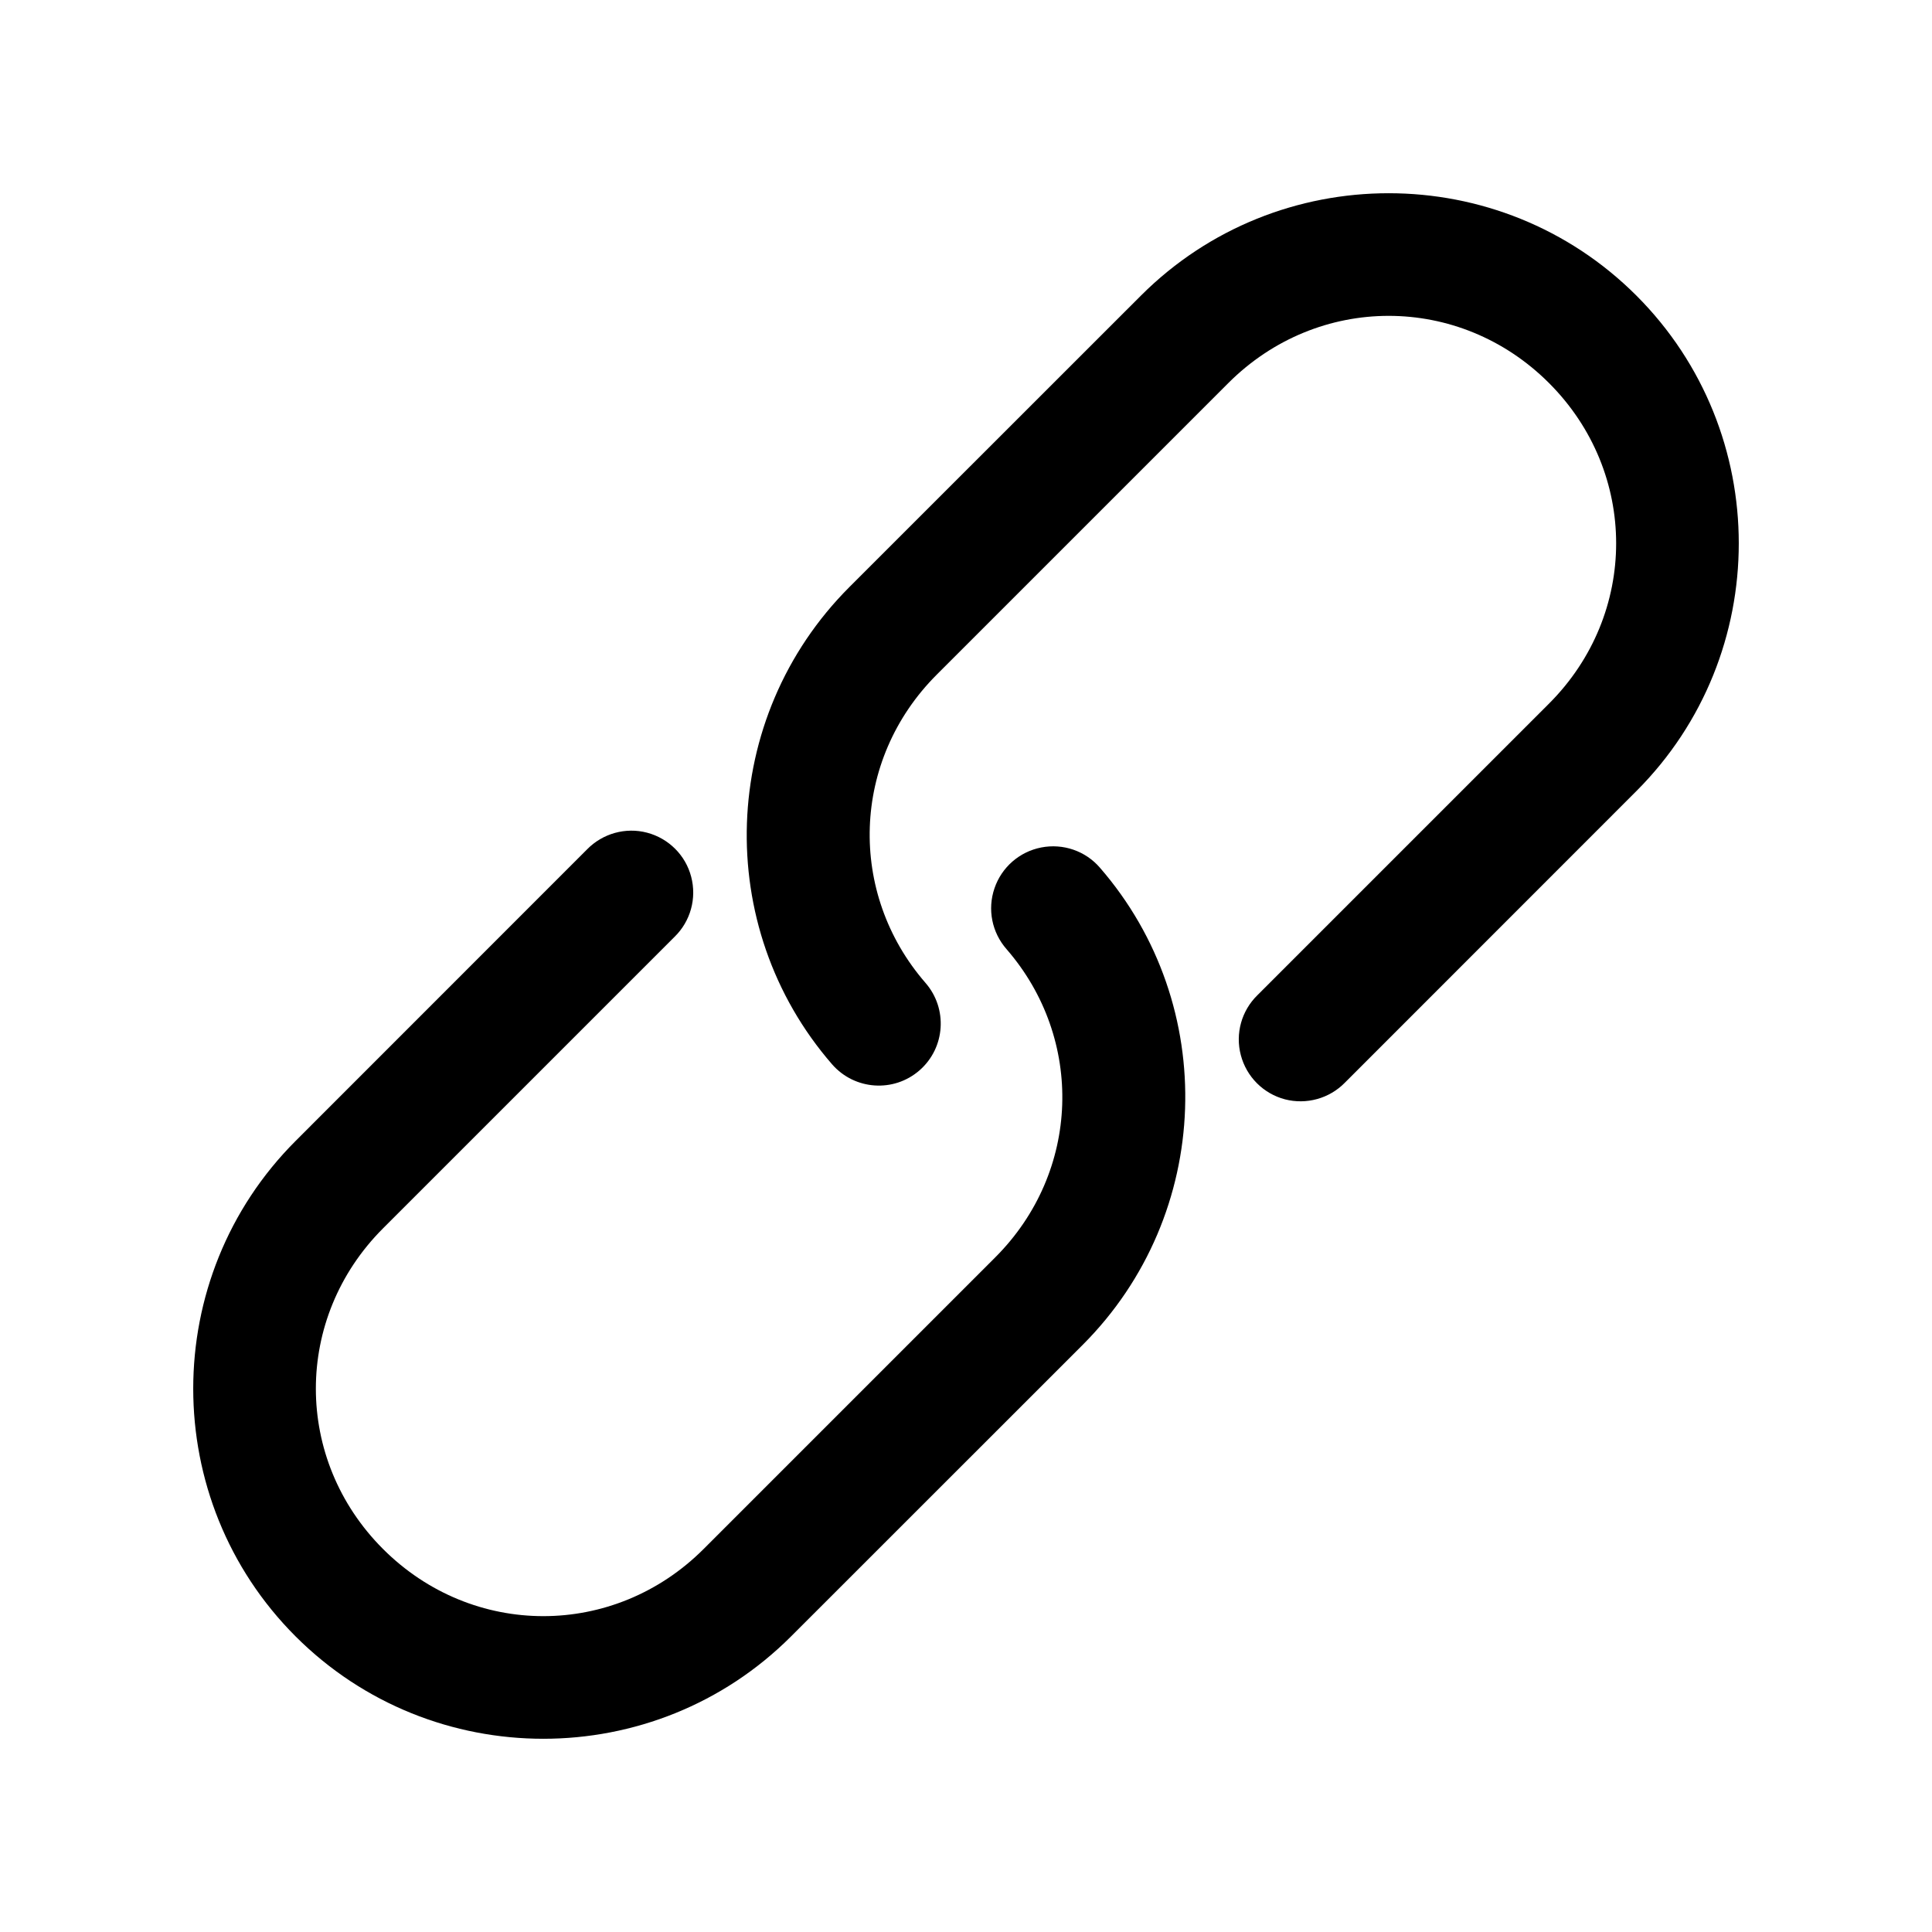
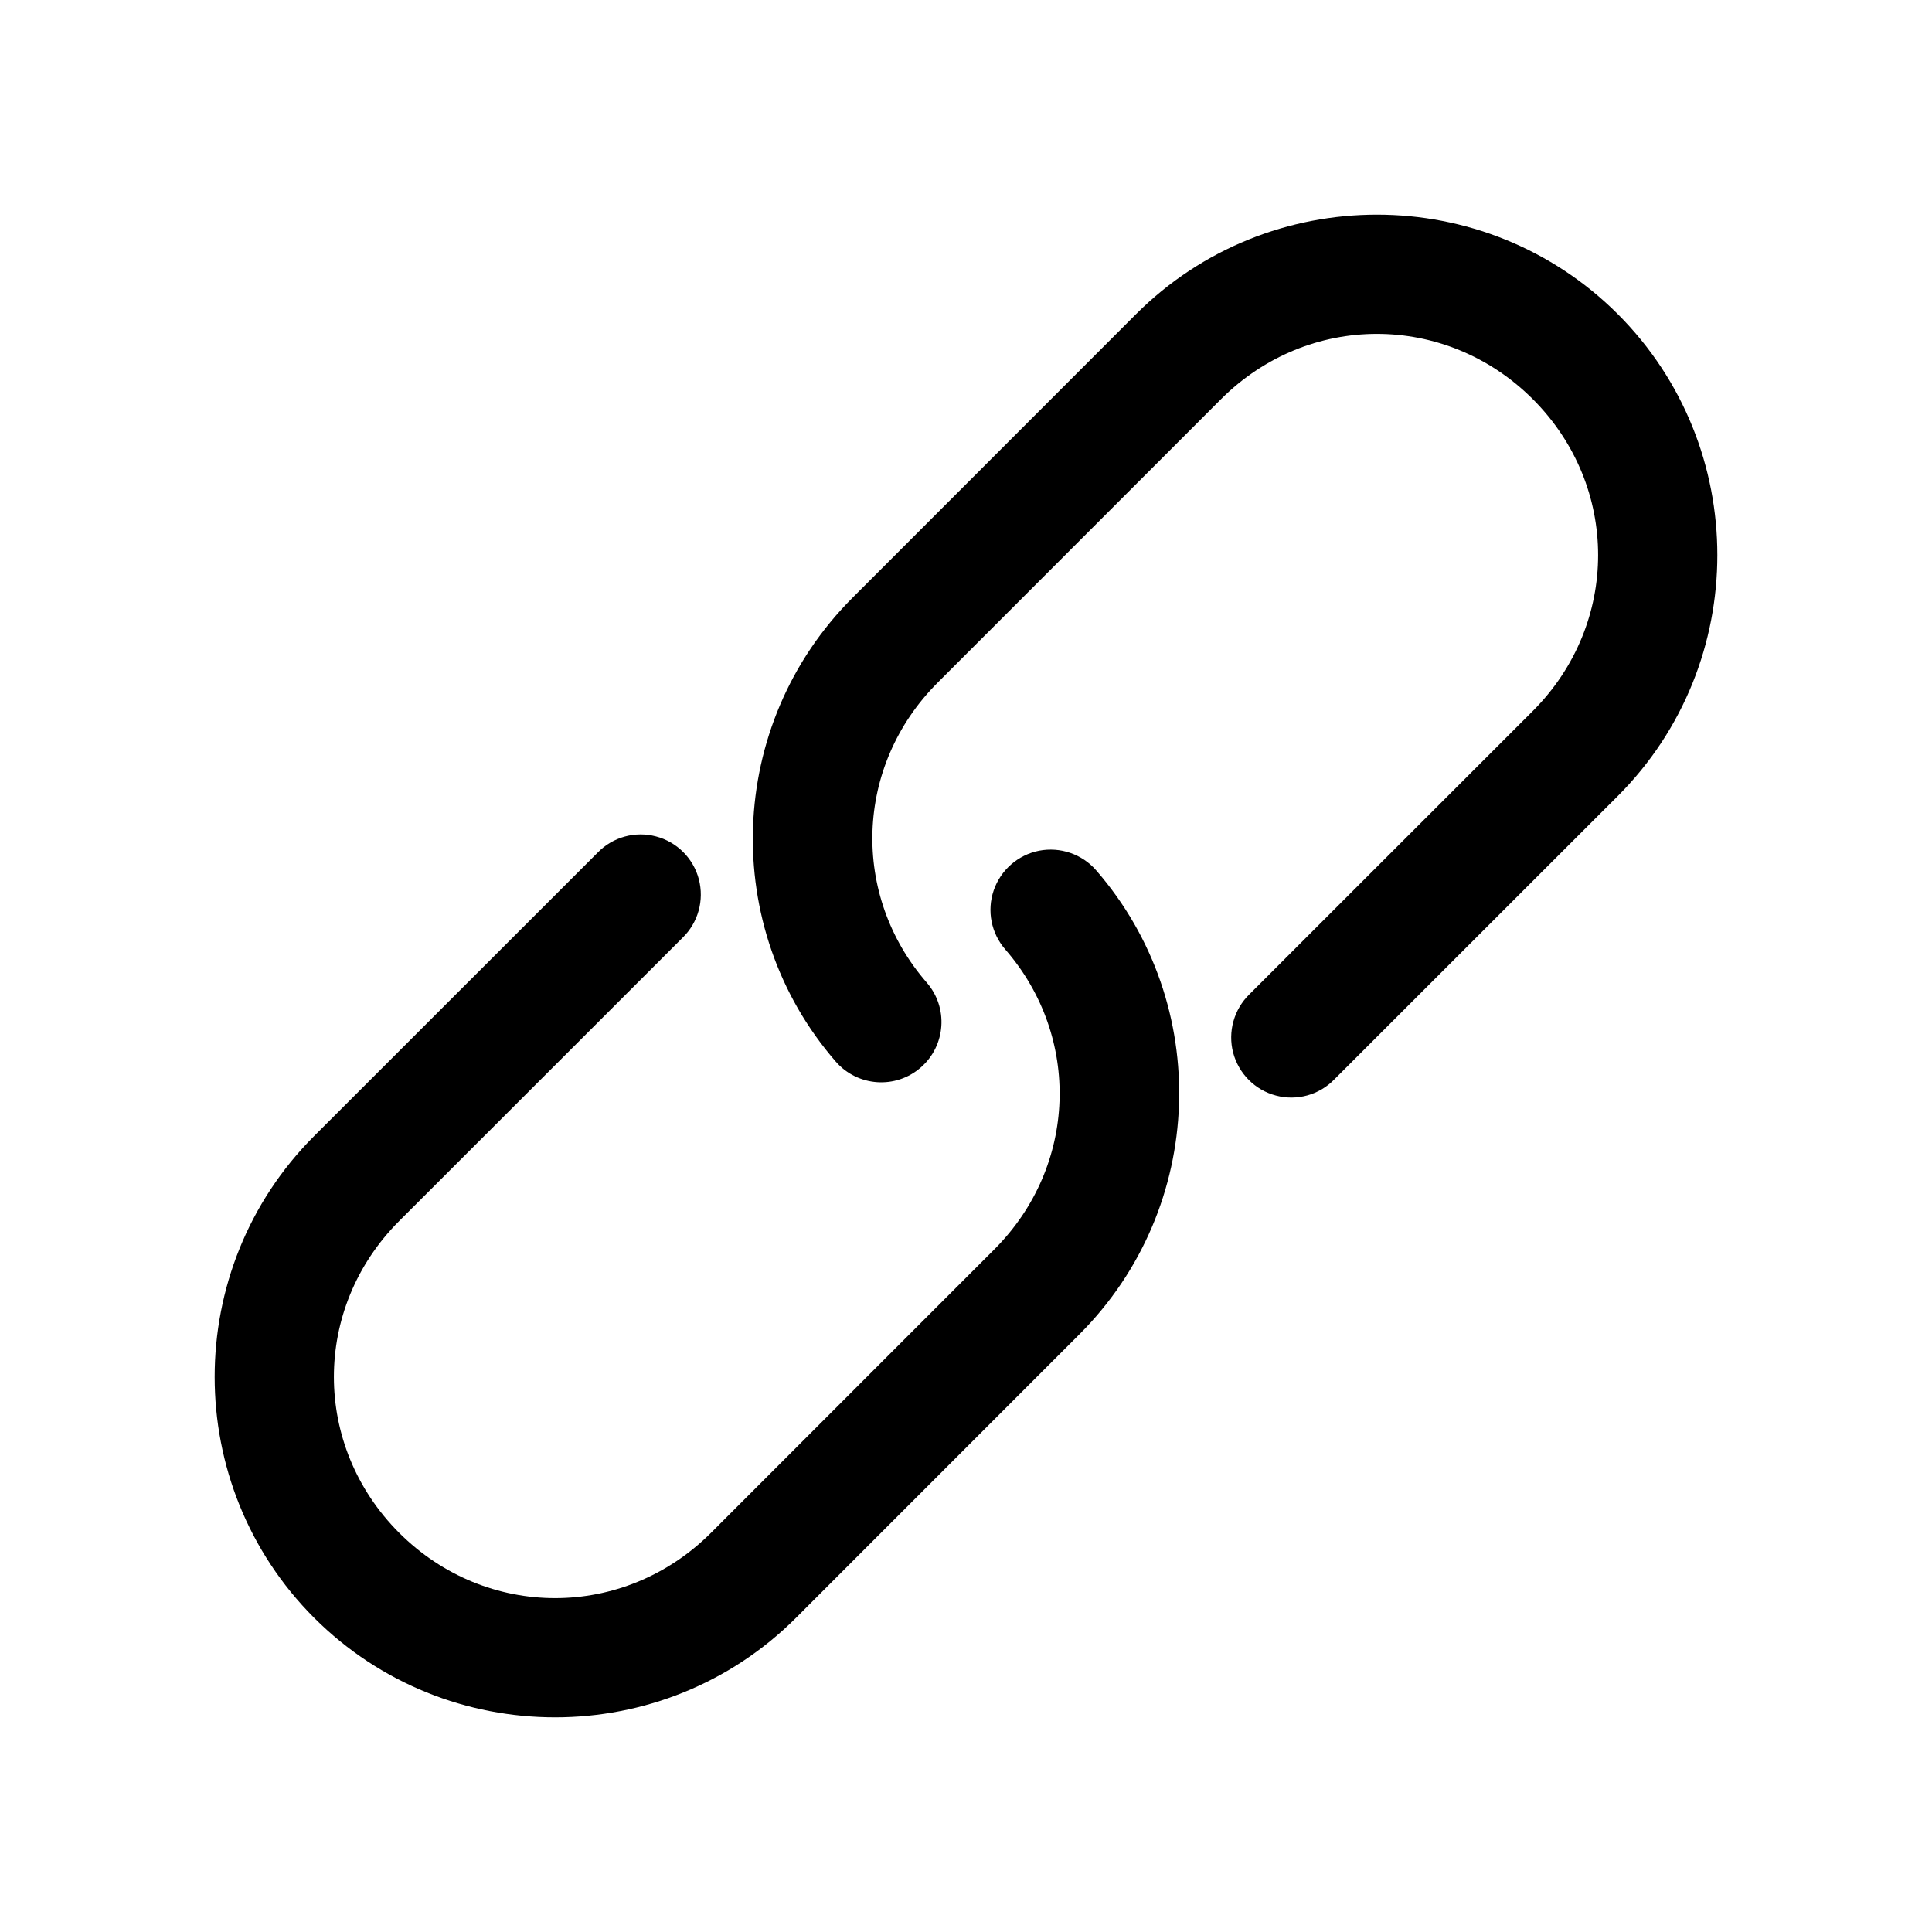
- <svg xmlns="http://www.w3.org/2000/svg" width="20px" height="20px" viewBox="0 0 20 20" version="1.1">
+ <svg xmlns="http://www.w3.org/2000/svg" width="18px" height="18px" viewBox="0 0 18 18" version="1.1">
  <defs />
  <g id="Android" stroke="none" stroke-width="1" fill="none" fill-rule="evenodd">
    <g id="link--small" fill-rule="nonzero" fill="#000000">
-       <path d="M3.06,11.811 C1.647,13.224 1.647,15.527 3.06,16.94 C4.473,18.353 6.776,18.353 8.189,16.94 L11.207,13.923 C12.559,12.571 12.624,10.406 11.386,8.982 C11.236,8.808 11.004,8.729 10.779,8.773 C10.553,8.817 10.369,8.978 10.295,9.195 C10.22,9.413 10.268,9.653 10.42,9.826 C11.226,10.754 11.189,12.131 10.302,13.017 L7.284,16.035 C6.357,16.962 4.892,16.962 3.965,16.035 C3.038,15.108 3.038,13.643 3.965,12.716 L6.983,9.698 C7.148,9.537 7.214,9.3 7.155,9.076 C7.097,8.853 6.922,8.679 6.699,8.62 C6.476,8.561 6.238,8.628 6.077,8.793 L3.06,11.811 L3.06,11.811 Z M8.793,6.077 C7.441,7.429 7.376,9.594 8.614,11.018 C8.847,11.285 9.252,11.313 9.519,11.08 C9.786,10.847 9.813,10.441 9.58,10.174 C8.774,9.246 8.811,7.869 9.698,6.983 L12.716,3.965 C13.643,3.038 15.108,3.038 16.035,3.965 C16.962,4.892 16.962,6.357 16.035,7.284 L13.017,10.302 C12.852,10.463 12.786,10.7 12.845,10.923 C12.904,11.147 13.078,11.321 13.301,11.38 C13.524,11.438 13.762,11.372 13.923,11.207 L16.94,8.189 C18.353,6.776 18.353,4.473 16.94,3.06 C15.527,1.647 13.224,1.647 11.811,3.06 L8.793,6.077 L8.793,6.077 Z" id="Shape-Copy-4" />
+       <path d="M2.927,10.584 C1.691,11.821 1.691,13.836 2.927,15.073 C4.164,16.309 6.179,16.309 7.416,15.073 L10.056,12.432 C11.239,11.25 11.296,9.355 10.213,8.109 C10.081,7.957 9.878,7.888 9.681,7.926 C9.484,7.965 9.323,8.106 9.258,8.296 C9.193,8.486 9.235,8.696 9.367,8.847 C10.073,9.659 10.04,10.864 9.264,11.64 L6.624,14.281 C5.812,15.092 4.531,15.092 3.719,14.281 C2.908,13.469 2.908,12.188 3.719,11.376 L6.36,8.736 C6.505,8.595 6.562,8.387 6.511,8.192 C6.46,7.997 6.307,7.844 6.112,7.793 C5.916,7.741 5.708,7.799 5.568,7.944 L2.927,10.584 L2.927,10.584 Z M7.944,5.568 C6.761,6.75 6.704,8.645 7.787,9.891 C7.991,10.125 8.346,10.149 8.579,9.945 C8.813,9.741 8.837,9.386 8.633,9.153 C7.927,8.341 7.96,7.136 8.736,6.36 L11.376,3.719 C12.188,2.908 13.469,2.908 14.281,3.719 C15.092,4.531 15.092,5.812 14.281,6.624 L11.64,9.264 C11.496,9.405 11.438,9.613 11.489,9.808 C11.541,10.003 11.693,10.156 11.888,10.207 C12.084,10.259 12.292,10.201 12.432,10.056 L15.073,7.416 C16.309,6.179 16.309,4.164 15.073,2.927 C13.836,1.691 11.821,1.691 10.584,2.927 L7.944,5.568 L7.944,5.568 Z" id="Shape-Copy-4" />
    </g>
  </g>
</svg>
